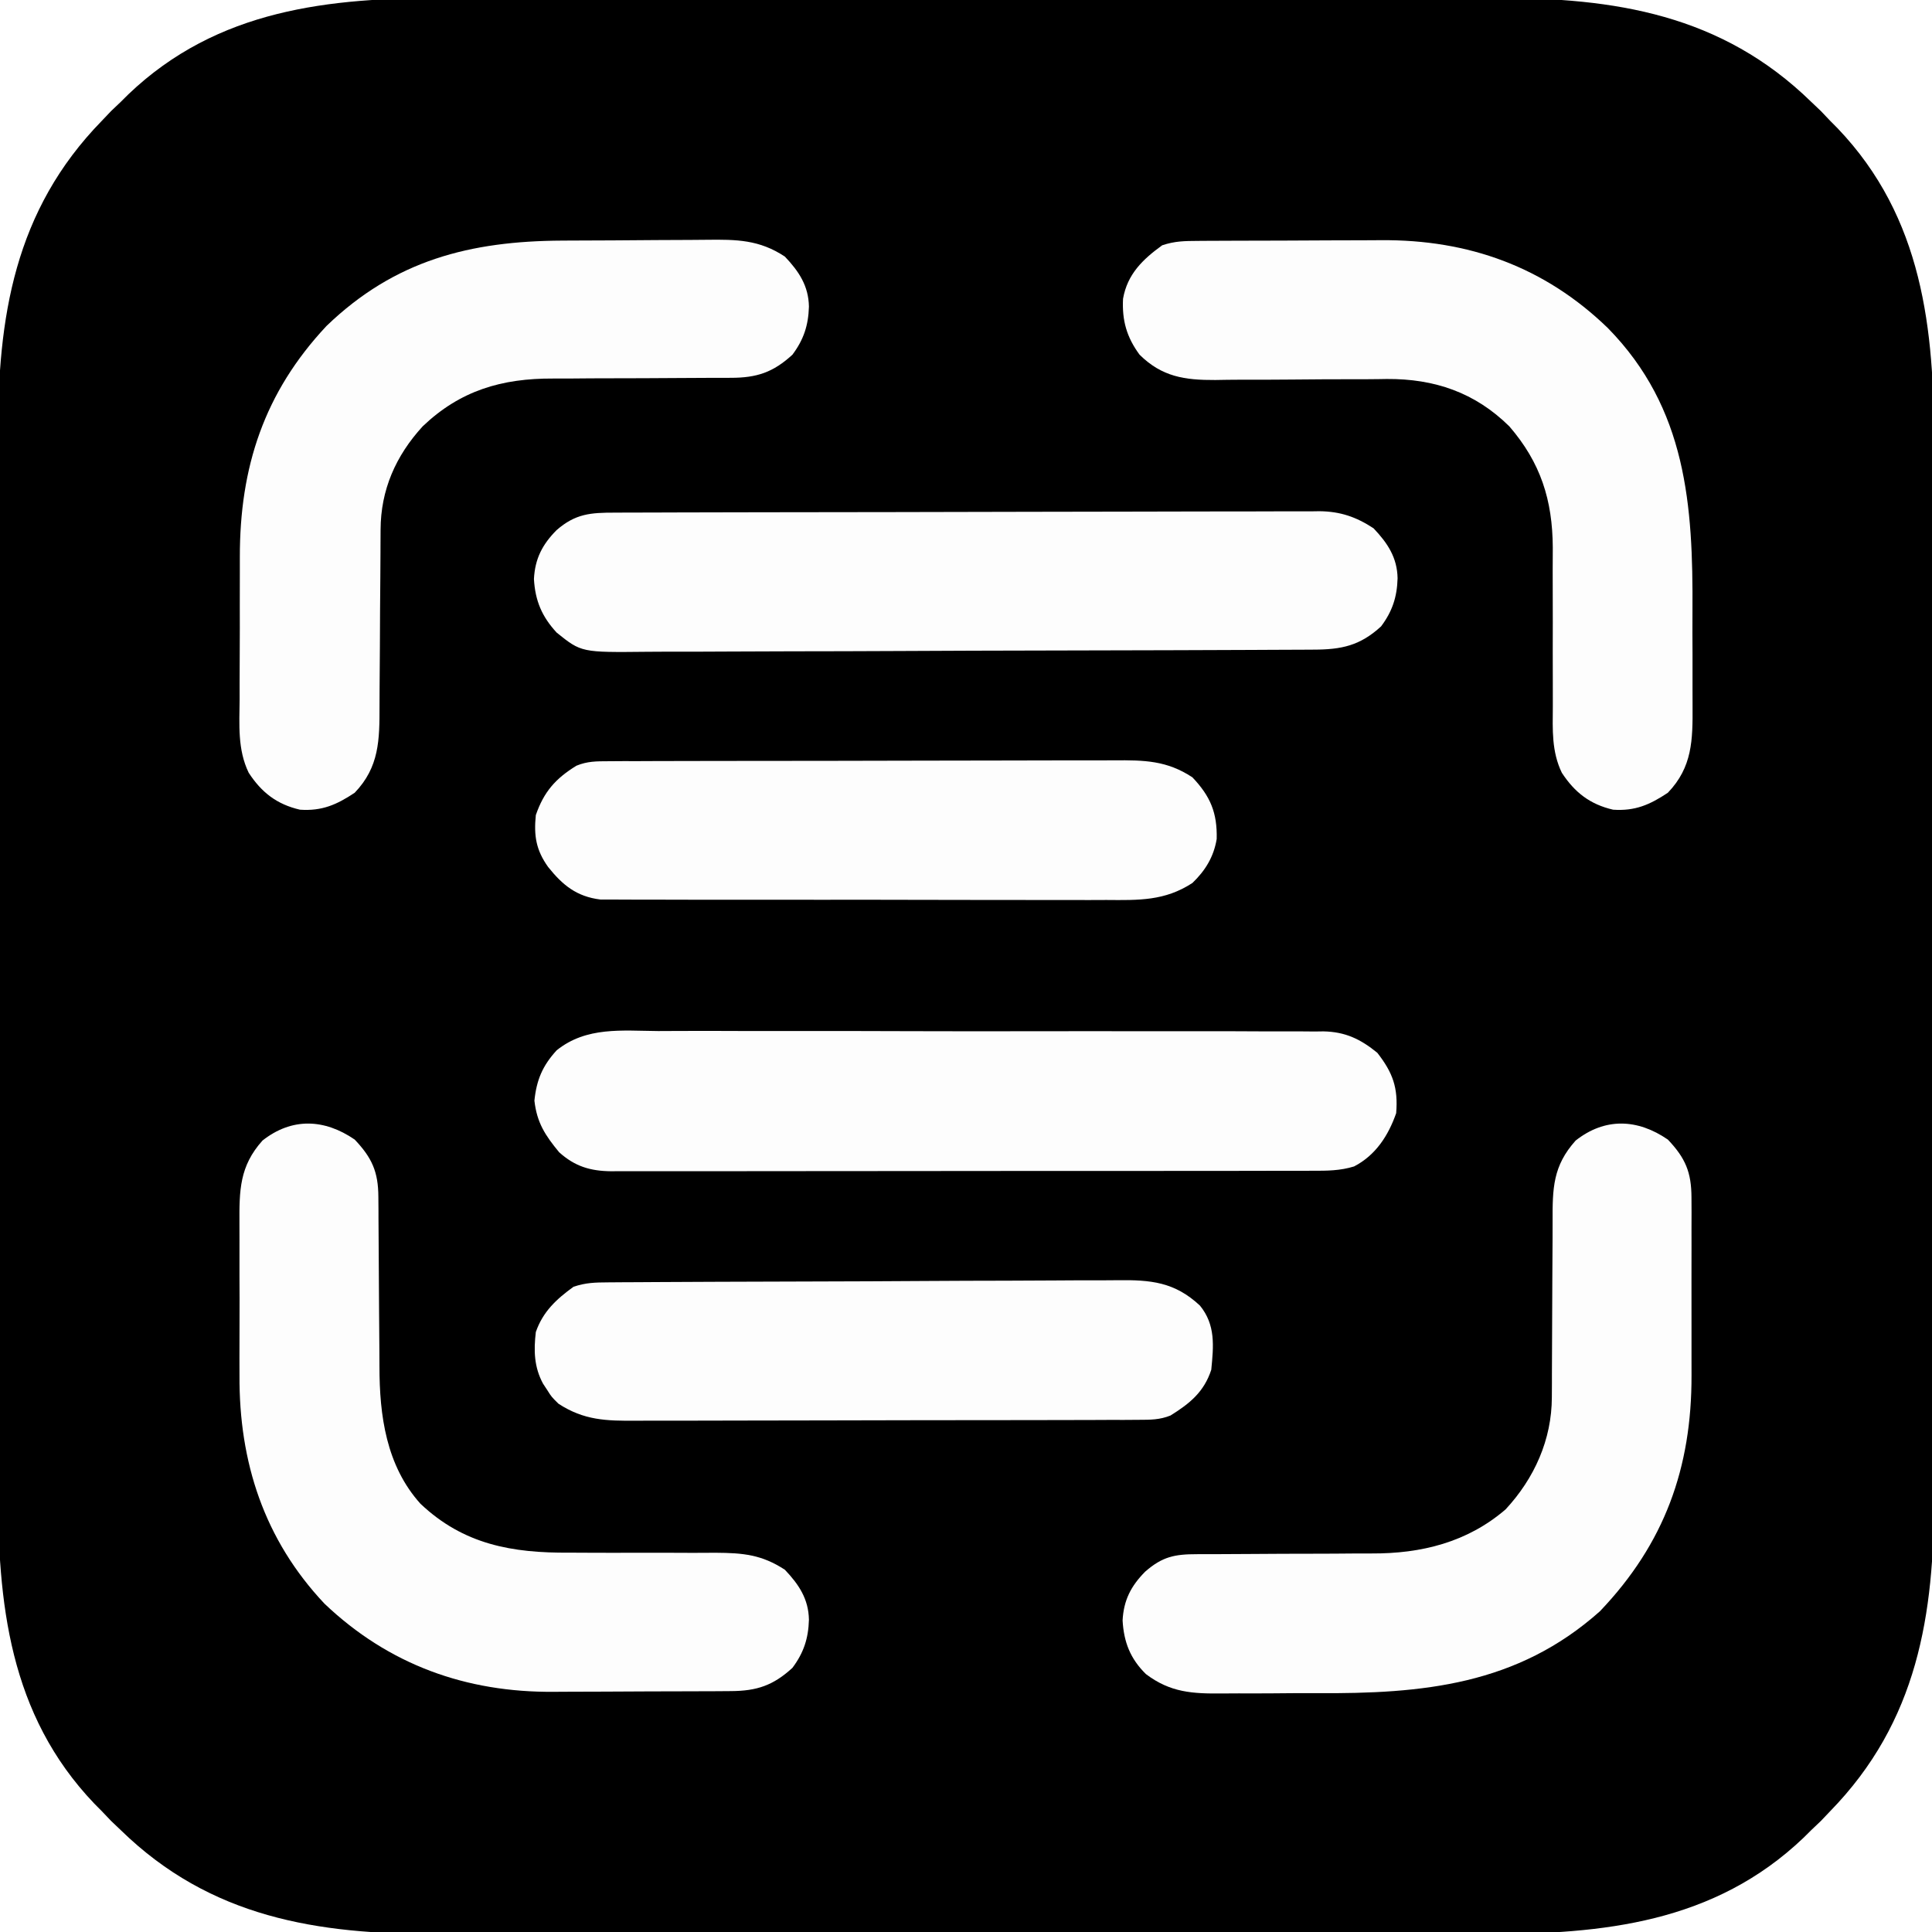
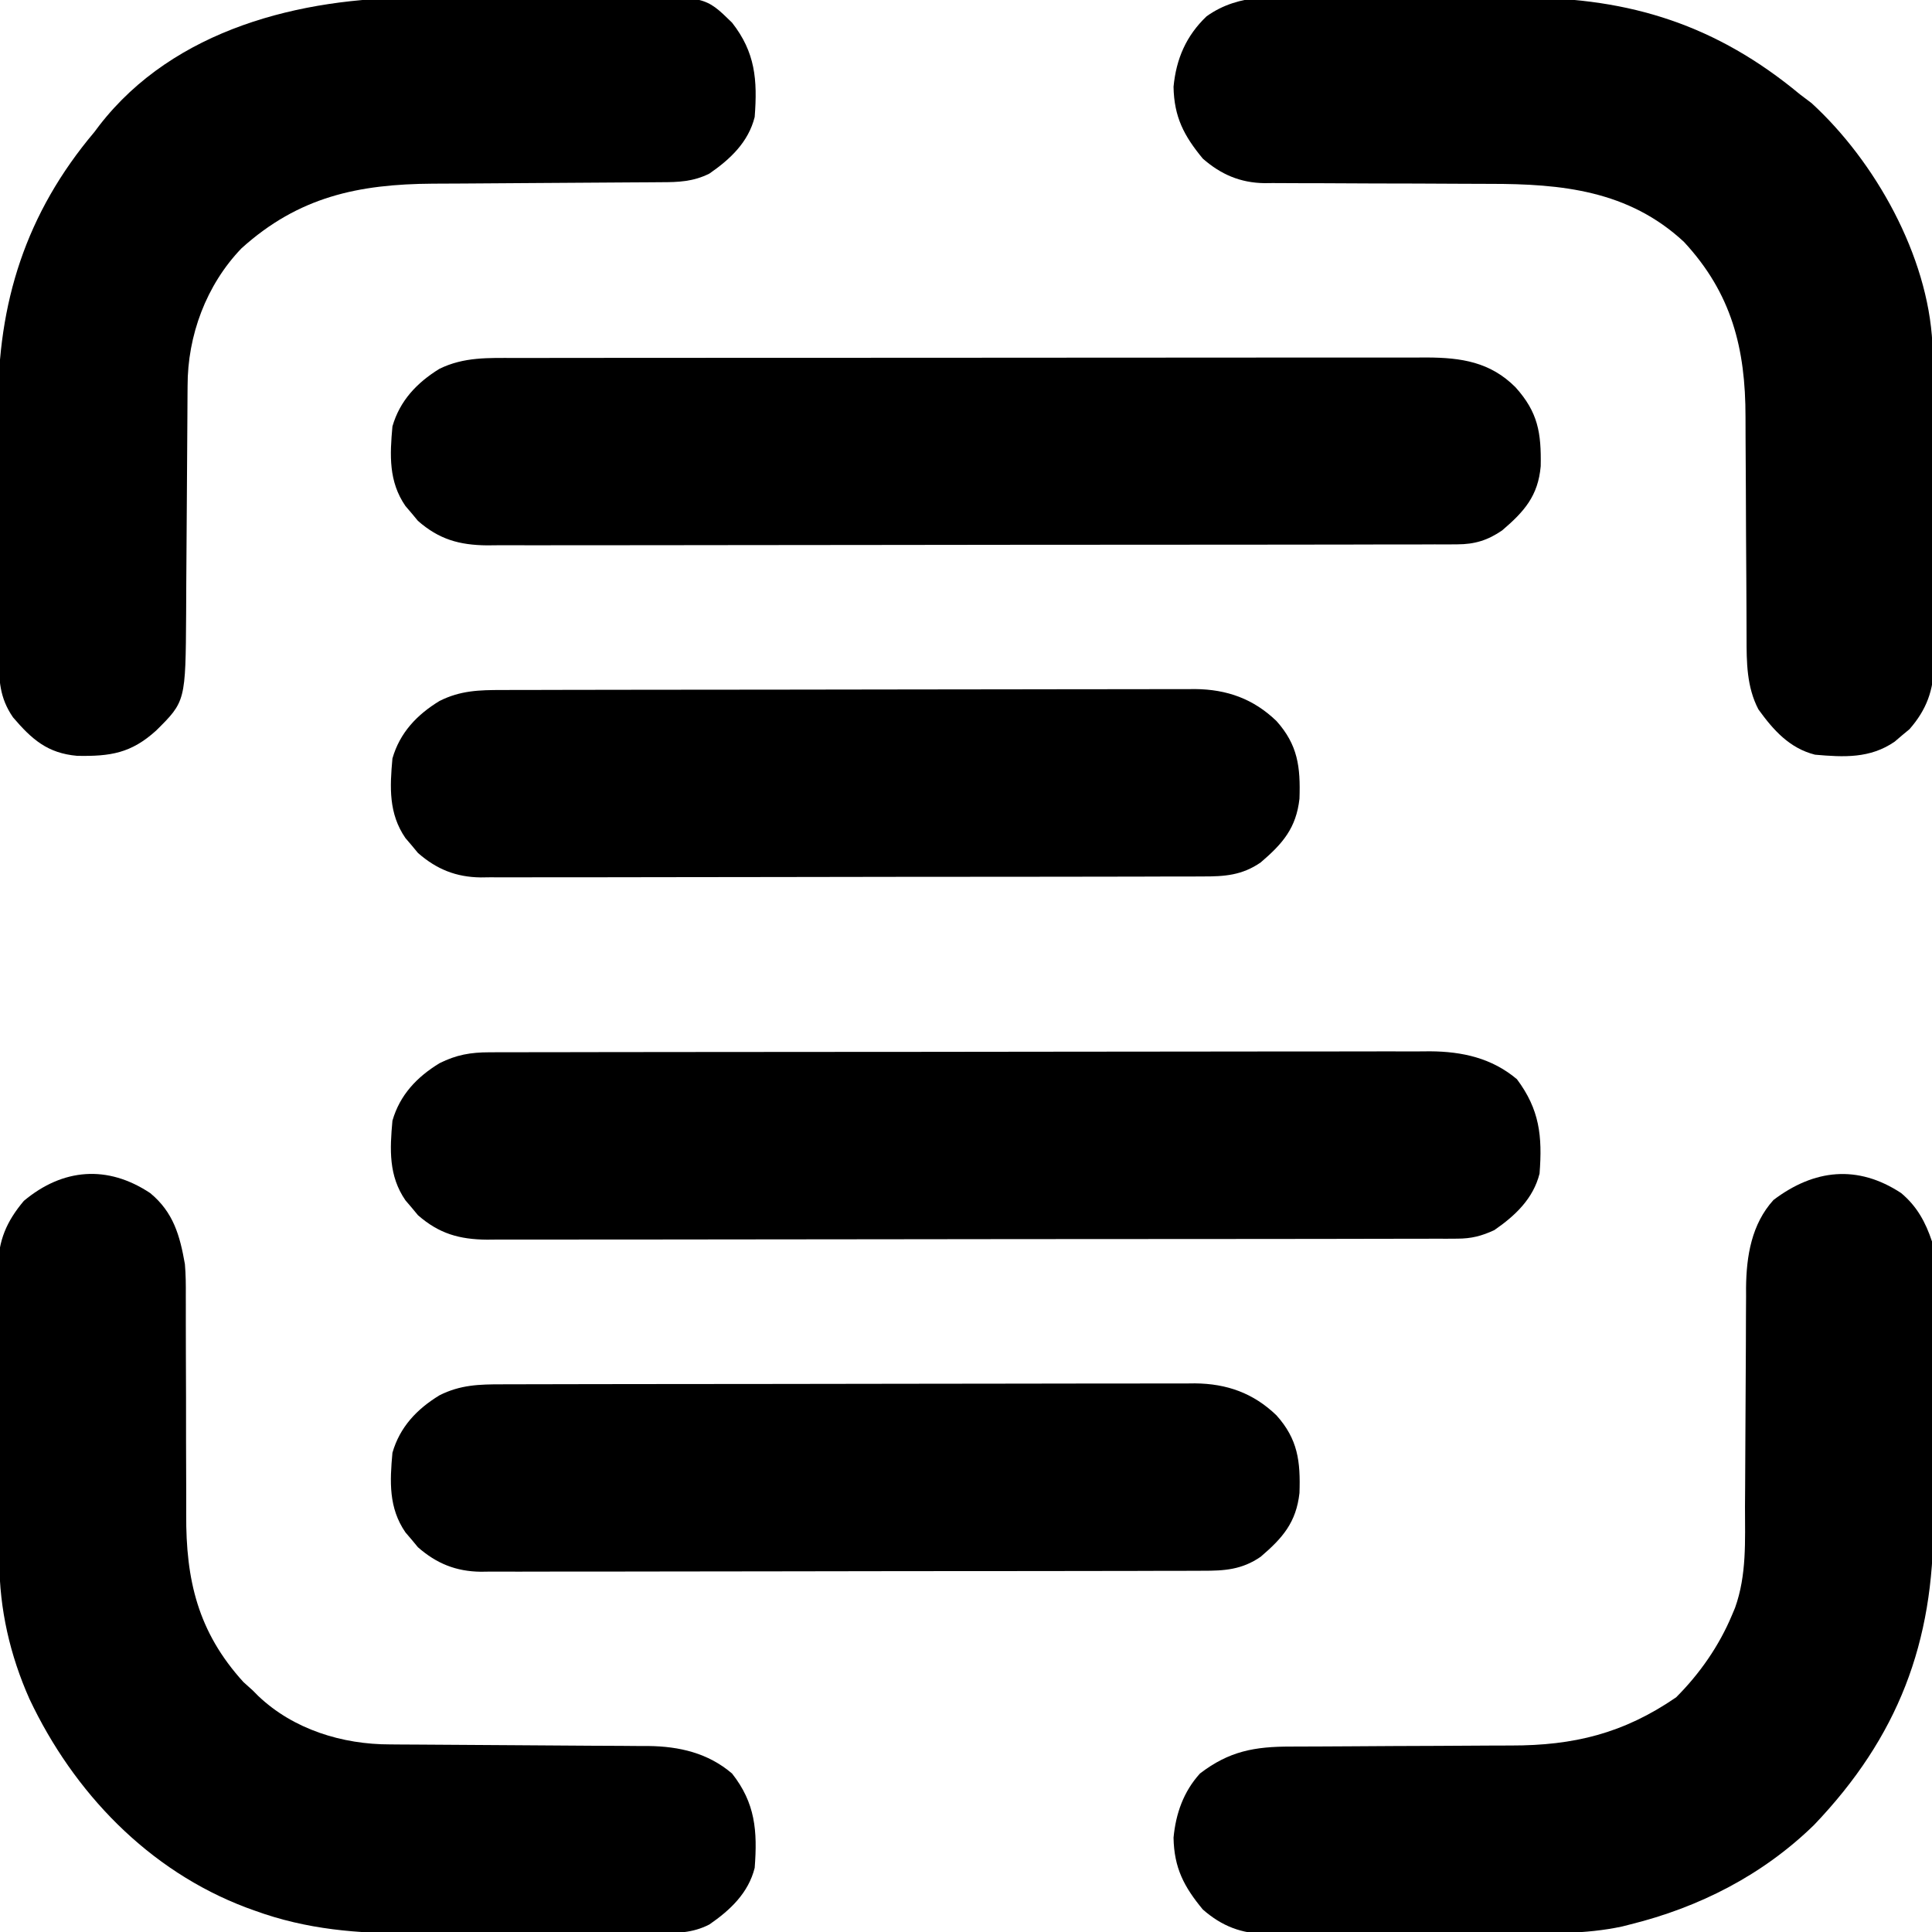
<svg xmlns="http://www.w3.org/2000/svg" version="1.1" width="512" height="512">
-   <path d="M0 0 C4.074 0.009 8.147 -0.005 12.221 -0.016 C20.178 -0.034 28.134 -0.03 36.091 -0.018 C42.563 -0.009 49.036 -0.008 55.508 -0.012 C56.896 -0.013 56.896 -0.013 58.311 -0.014 C60.19 -0.016 62.07 -0.017 63.949 -0.018 C81.53 -0.029 99.111 -0.016 116.692 0.005 C131.743 0.023 146.794 0.02 161.844 0.001 C179.367 -0.02 196.889 -0.028 214.412 -0.016 C216.284 -0.015 218.156 -0.014 220.028 -0.012 C220.949 -0.012 221.87 -0.011 222.819 -0.01 C229.276 -0.007 235.733 -0.013 242.189 -0.022 C250.07 -0.034 257.949 -0.03 265.829 -0.009 C269.842 0.001 273.854 0.006 277.867 -0.008 C309.723 -0.105 337.996 4.325 361.768 27.523 C362.614 28.327 363.459 29.132 364.331 29.96 C365.537 31.229 365.537 31.229 366.768 32.523 C367.766 33.528 367.766 33.528 368.784 34.554 C391.337 58.181 394.395 87.695 394.291 118.755 C394.282 122.828 394.296 126.902 394.307 130.976 C394.325 138.932 394.321 146.889 394.309 154.845 C394.3 161.318 394.299 167.79 394.304 174.263 C394.304 175.188 394.305 176.113 394.305 177.066 C394.307 178.945 394.308 180.825 394.309 182.704 C394.321 200.285 394.308 217.866 394.286 235.447 C394.268 250.497 394.271 265.548 394.29 280.599 C394.311 298.122 394.32 315.644 394.307 333.166 C394.306 335.038 394.305 336.911 394.304 338.783 C394.303 339.704 394.302 340.625 394.302 341.573 C394.298 348.03 394.304 354.487 394.313 360.944 C394.325 368.824 394.321 376.704 394.3 384.584 C394.29 388.597 394.286 392.609 394.299 396.621 C394.396 428.478 389.966 456.751 366.768 480.523 C365.964 481.369 365.159 482.214 364.331 483.085 C363.485 483.89 362.639 484.694 361.768 485.523 C361.098 486.188 360.428 486.853 359.737 487.539 C336.11 510.091 306.596 513.149 275.536 513.046 C271.463 513.037 267.389 513.051 263.315 513.062 C255.359 513.079 247.402 513.076 239.446 513.064 C232.973 513.055 226.501 513.054 220.028 513.058 C218.641 513.059 218.641 513.059 217.226 513.06 C215.346 513.061 213.466 513.063 211.587 513.064 C194.006 513.075 176.425 513.062 158.845 513.041 C143.794 513.023 128.743 513.026 113.692 513.044 C96.17 513.066 78.647 513.074 61.125 513.062 C59.253 513.061 57.38 513.059 55.508 513.058 C54.587 513.058 53.666 513.057 52.718 513.056 C46.261 513.053 39.804 513.059 33.347 513.068 C25.467 513.079 17.587 513.076 9.707 513.055 C5.695 513.045 1.682 513.04 -2.33 513.054 C-34.187 513.151 -62.46 508.721 -86.232 485.523 C-87.5 484.316 -87.5 484.316 -88.794 483.085 C-89.599 482.24 -90.403 481.394 -91.232 480.523 C-91.897 479.853 -92.562 479.182 -93.247 478.492 C-115.8 454.865 -118.858 425.351 -118.755 394.291 C-118.746 390.217 -118.76 386.144 -118.771 382.07 C-118.788 374.113 -118.785 366.157 -118.773 358.2 C-118.764 351.728 -118.763 345.255 -118.767 338.783 C-118.768 337.858 -118.768 336.933 -118.769 335.98 C-118.77 334.101 -118.771 332.221 -118.773 330.342 C-118.784 312.761 -118.771 295.18 -118.75 277.599 C-118.732 262.548 -118.735 247.498 -118.753 232.447 C-118.775 214.924 -118.783 197.402 -118.771 179.879 C-118.77 178.007 -118.768 176.135 -118.767 174.263 C-118.766 173.342 -118.766 172.421 -118.765 171.472 C-118.762 165.015 -118.767 158.559 -118.777 152.102 C-118.788 144.222 -118.785 136.342 -118.764 128.462 C-118.753 124.449 -118.749 120.437 -118.762 116.424 C-118.859 84.568 -114.43 56.295 -91.232 32.523 C-90.427 31.677 -89.623 30.832 -88.794 29.96 C-87.949 29.156 -87.103 28.352 -86.232 27.523 C-85.561 26.858 -84.891 26.193 -84.201 25.507 C-60.574 2.955 -31.06 -0.103 0 0 Z " fill="#000000" transform="translate(118.2318,-0.5228987)" />
-   <path d="M0 0 C0.653 -0.005 1.305 -0.01 1.977 -0.015 C4.139 -0.03 6.3 -0.036 8.461 -0.042 C9.575 -0.046 9.575 -0.046 10.711 -0.051 C14.648 -0.066 18.586 -0.075 22.524 -0.079 C26.559 -0.085 30.595 -0.108 34.63 -0.137 C37.758 -0.156 40.886 -0.161 44.015 -0.162 C45.5 -0.165 46.985 -0.173 48.47 -0.187 C71.684 -0.379 91.902 6.875 108.672 23.142 C129.495 44.403 131.22 70.045 131.053 98.057 C131.03 101.967 131.044 105.876 131.068 109.787 C131.082 112.83 131.077 115.873 131.067 118.916 C131.064 120.358 131.068 121.8 131.077 123.242 C131.123 132.27 131.064 139.435 124.524 146.255 C119.738 149.434 115.842 151.138 110.024 150.739 C103.886 149.315 99.847 146.171 96.436 140.957 C93.713 135.335 93.994 129.566 94.046 123.429 C94.063 121.286 94.056 119.145 94.042 117.003 C94.012 111.684 94.025 106.365 94.037 101.045 C94.045 96.542 94.037 92.04 94.008 87.537 C94.001 85.446 94.017 83.356 94.035 81.265 C93.969 68.659 90.817 58.778 82.532 49.161 C73.407 40.16 62.694 36.521 50.035 36.596 C49.001 36.613 49.001 36.613 47.945 36.631 C45.744 36.666 43.545 36.668 41.344 36.662 C35.886 36.654 30.43 36.696 24.972 36.745 C20.337 36.787 15.702 36.804 11.067 36.788 C8.914 36.79 6.764 36.827 4.611 36.865 C-3.482 36.905 -9.525 36.043 -15.468 30.161 C-18.881 25.536 -20.148 21.078 -19.851 15.329 C-18.701 8.814 -14.65 4.909 -9.468 1.161 C-6.106 0.041 -3.544 0.021 0 0 Z " fill="#FDFDFD" transform="translate(317.4683,63.83887)" />
-   <path d="M0 0 C4.566 4.806 6.245 8.551 6.271 15.155 C6.281 16.4 6.292 17.646 6.302 18.929 C6.303 19.592 6.304 20.256 6.305 20.939 C6.309 23.03 6.325 25.121 6.346 27.212 C6.401 33.157 6.432 39.101 6.456 45.046 C6.472 48.688 6.503 52.33 6.541 55.972 C6.553 57.35 6.559 58.729 6.559 60.107 C6.56 73.135 8.347 86.412 17.414 96.496 C28.821 107.313 41.717 109.601 56.988 109.469 C58.385 109.474 59.783 109.481 61.18 109.49 C65.557 109.515 69.935 109.51 74.312 109.5 C79.411 109.488 84.509 109.49 89.608 109.524 C91.628 109.531 93.649 109.514 95.669 109.497 C102.925 109.537 107.872 109.993 114 114 C117.726 117.922 120.276 121.757 120.375 127.25 C120.236 132.206 118.981 136.022 116 140 C110.926 144.647 106.613 146.12 99.731 146.161 C98.435 146.171 97.139 146.18 95.804 146.19 C94.384 146.195 92.963 146.199 91.543 146.203 C90.824 146.206 90.105 146.209 89.364 146.212 C85.549 146.227 81.733 146.236 77.917 146.24 C74.012 146.246 70.107 146.27 66.202 146.298 C63.17 146.317 60.139 146.322 57.108 146.324 C55.671 146.327 54.234 146.334 52.797 146.348 C29.5 146.548 8.992 139.163 -8 123 C-23.997 106.023 -30.677 85.482 -30.531 62.469 C-30.534 60.938 -30.538 59.406 -30.543 57.875 C-30.549 54.698 -30.54 51.522 -30.521 48.346 C-30.499 44.29 -30.512 40.234 -30.536 36.178 C-30.55 33.03 -30.546 29.881 -30.535 26.733 C-30.533 25.237 -30.536 23.741 -30.545 22.245 C-30.588 13.452 -30.541 7.063 -24.438 0.258 C-16.67 -5.863 -8.055 -5.531 0 0 Z " fill="#FDFDFD" transform="translate(94,302)" />
-   <path d="M0 0 C1.065 -0.006 1.065 -0.006 2.151 -0.012 C5.902 -0.033 9.652 -0.047 13.403 -0.057 C17.255 -0.068 21.106 -0.102 24.958 -0.142 C27.943 -0.168 30.927 -0.177 33.912 -0.18 C35.332 -0.185 36.752 -0.197 38.171 -0.215 C46.174 -0.314 52.187 -0.249 58.965 4.238 C62.691 8.161 65.241 11.995 65.34 17.488 C65.201 22.445 63.946 26.26 60.965 30.238 C55.874 34.901 51.571 36.361 44.664 36.364 C42.711 36.37 42.711 36.37 40.718 36.376 C40.021 36.376 39.324 36.376 38.606 36.376 C35.66 36.38 32.715 36.401 29.769 36.422 C24.289 36.459 18.81 36.491 13.331 36.489 C9.514 36.488 5.699 36.512 1.883 36.551 C0.439 36.561 -1.006 36.563 -2.45 36.555 C-16.004 36.49 -27.063 39.703 -37.035 49.238 C-44.17 57.044 -48.145 66.069 -48.177 76.624 C-48.184 77.919 -48.191 79.215 -48.198 80.549 C-48.201 81.584 -48.201 81.584 -48.204 82.64 C-48.211 84.81 -48.227 86.98 -48.245 89.15 C-48.297 95.319 -48.346 101.487 -48.361 107.656 C-48.371 111.435 -48.401 115.213 -48.442 118.991 C-48.455 120.425 -48.46 121.858 -48.458 123.292 C-48.447 132.322 -48.5 139.509 -55.043 146.332 C-59.829 149.511 -63.725 151.215 -69.543 150.816 C-75.685 149.392 -79.726 146.248 -83.13 141.023 C-86.109 134.868 -85.591 128.272 -85.531 121.582 C-85.531 120.152 -85.533 118.722 -85.536 117.292 C-85.537 114.3 -85.525 111.308 -85.502 108.315 C-85.474 104.528 -85.476 100.741 -85.489 96.954 C-85.496 93.999 -85.488 91.044 -85.476 88.089 C-85.471 86.695 -85.471 85.302 -85.475 83.908 C-85.511 60.052 -79.045 40.261 -62.5 22.613 C-44.416 5.189 -24.437 0.119 0 0 Z " fill="#FDFDFD" transform="translate(149.0352,63.76172)" />
-   <path d="M0 0 C4.666 4.912 6.249 8.669 6.259 15.414 C6.265 16.716 6.271 18.019 6.278 19.361 C6.274 20.782 6.27 22.204 6.266 23.625 C6.267 25.093 6.269 26.56 6.271 28.028 C6.274 31.108 6.27 34.188 6.261 37.268 C6.249 41.184 6.256 45.099 6.268 49.015 C6.275 52.05 6.273 55.086 6.268 58.121 C6.266 59.562 6.268 61.004 6.273 62.445 C6.335 86.998 -0.88 107.056 -18 125 C-39.965 144.592 -65.014 146.878 -92.992 146.707 C-96.878 146.684 -100.761 146.711 -104.647 146.752 C-107.677 146.778 -110.707 146.775 -113.738 146.764 C-115.17 146.762 -116.603 146.77 -118.036 146.787 C-125.983 146.867 -131.846 146.542 -138.311 141.658 C-142.452 137.592 -144.177 133.187 -144.5 127.438 C-144.222 122.061 -142.269 118.287 -138.504 114.492 C-133.948 110.516 -130.701 109.876 -124.807 109.874 C-122.888 109.868 -122.888 109.868 -120.931 109.862 C-120.247 109.862 -119.562 109.862 -118.857 109.862 C-115.961 109.858 -113.066 109.837 -110.17 109.817 C-104.785 109.779 -99.4 109.747 -94.014 109.75 C-90.263 109.75 -86.512 109.727 -82.761 109.688 C-81.342 109.677 -79.924 109.676 -78.506 109.683 C-65.381 109.748 -53.157 106.738 -43 98 C-35.375 89.777 -30.757 79.522 -30.745 68.258 C-30.738 66.96 -30.731 65.661 -30.724 64.324 C-30.724 63.64 -30.725 62.956 -30.726 62.251 C-30.727 60.089 -30.714 57.928 -30.697 55.766 C-30.651 49.625 -30.626 43.483 -30.619 37.342 C-30.614 33.573 -30.59 29.804 -30.554 26.036 C-30.544 24.607 -30.542 23.178 -30.547 21.749 C-30.578 12.915 -30.483 6.999 -24.438 0.258 C-16.67 -5.863 -8.055 -5.531 0 0 Z " fill="#FDFDFD" transform="translate(442,302)" />
-   <path d="M0 0 C0.818 -0.004 1.635 -0.007 2.478 -0.011 C5.228 -0.022 7.977 -0.026 10.727 -0.03 C12.695 -0.036 14.663 -0.043 16.63 -0.05 C21.984 -0.067 27.337 -0.078 32.691 -0.086 C36.035 -0.091 39.38 -0.097 42.724 -0.103 C53.187 -0.123 63.65 -0.137 74.113 -0.145 C86.192 -0.155 98.271 -0.181 110.351 -0.222 C119.686 -0.252 129.021 -0.267 138.356 -0.27 C143.932 -0.272 149.508 -0.281 155.084 -0.306 C160.331 -0.33 165.578 -0.334 170.826 -0.324 C172.749 -0.323 174.673 -0.329 176.597 -0.343 C179.228 -0.361 181.858 -0.354 184.49 -0.341 C185.246 -0.352 186.003 -0.363 186.783 -0.374 C192.269 -0.308 196.462 1.131 201.062 4.147 C204.789 8.07 207.339 11.904 207.437 17.397 C207.299 22.354 206.044 26.169 203.062 30.147 C197.475 35.264 192.602 36.296 185.131 36.308 C184.314 36.313 183.497 36.318 182.656 36.323 C179.908 36.339 177.161 36.347 174.413 36.356 C172.447 36.365 170.481 36.375 168.515 36.386 C162.049 36.417 155.583 36.437 149.117 36.456 C148.017 36.459 146.917 36.462 145.784 36.466 C135.409 36.497 125.035 36.523 114.661 36.54 C101.391 36.562 88.122 36.604 74.853 36.674 C65.523 36.721 56.193 36.745 46.863 36.752 C41.29 36.757 35.719 36.772 30.147 36.812 C24.902 36.849 19.657 36.857 14.412 36.844 C12.49 36.844 10.569 36.854 8.647 36.876 C-8.863 37.061 -8.863 37.061 -15.402 31.807 C-19.323 27.569 -21.114 23.345 -21.438 17.585 C-21.16 12.208 -19.207 8.434 -15.442 4.639 C-10.422 0.258 -6.389 -0.002 0 0 Z " fill="#FDFDFD" transform="translate(162.9377,135.8528)" />
-   <path d="M0 0 C1.978 -0.006 3.957 -0.016 5.935 -0.027 C11.291 -0.05 16.646 -0.035 22.001 -0.013 C27.613 0.006 33.226 -0.005 38.838 -0.011 C48.261 -0.018 57.683 0 67.105 0.033 C77.991 0.071 88.876 0.069 99.761 0.046 C110.245 0.025 120.729 0.032 131.213 0.052 C135.669 0.06 140.126 0.058 144.582 0.048 C149.831 0.038 155.08 0.052 160.329 0.085 C162.253 0.093 164.176 0.093 166.1 0.084 C168.731 0.072 171.361 0.092 173.992 0.119 C174.749 0.108 175.505 0.098 176.285 0.087 C182.066 0.198 186.089 2.11 190.562 5.76 C194.69 11.053 196.112 15.049 195.562 21.76 C193.486 27.706 190.132 32.907 184.412 35.877 C180.724 37.02 177.23 37.04 173.409 37.021 C172.183 37.027 172.183 37.027 170.934 37.033 C168.199 37.043 165.465 37.039 162.73 37.035 C160.769 37.04 158.808 37.045 156.846 37.051 C151.52 37.064 146.193 37.065 140.867 37.062 C136.421 37.061 131.975 37.066 127.529 37.071 C117.041 37.082 106.553 37.082 96.065 37.076 C85.244 37.07 74.422 37.082 63.6 37.104 C54.31 37.121 45.02 37.127 35.73 37.124 C30.181 37.122 24.632 37.125 19.083 37.139 C13.865 37.151 8.648 37.149 3.43 37.136 C1.515 37.134 -0.4 37.137 -2.315 37.145 C-4.929 37.155 -7.543 37.147 -10.157 37.135 C-10.914 37.142 -11.672 37.149 -12.452 37.157 C-18.016 37.1 -22.104 35.865 -26.266 32.112 C-29.94 27.65 -32.148 24.316 -32.813 18.448 C-32.256 12.969 -30.649 9.166 -26.902 5.09 C-19 -1.234 -9.592 -0.074 0 0 Z " fill="#FDFDFD" transform="translate(174.4377,273.2395)" />
-   <path d="M0 0 C1.281 -0.009 2.563 -0.017 3.883 -0.026 C5.301 -0.025 6.719 -0.024 8.136 -0.023 C9.631 -0.029 11.126 -0.036 12.621 -0.043 C16.681 -0.061 20.741 -0.066 24.802 -0.067 C27.34 -0.069 29.878 -0.073 32.416 -0.078 C41.276 -0.097 50.136 -0.105 58.995 -0.103 C67.246 -0.102 75.495 -0.123 83.746 -0.155 C90.834 -0.181 97.923 -0.192 105.012 -0.19 C109.244 -0.19 113.475 -0.195 117.706 -0.217 C121.688 -0.236 125.671 -0.236 129.653 -0.222 C131.111 -0.22 132.569 -0.224 134.026 -0.236 C142.007 -0.298 148.003 -0.199 154.764 4.267 C159.562 9.318 161.365 13.693 161.202 20.599 C160.429 25.315 158.191 28.981 154.764 32.267 C147.431 37.054 140.543 36.831 131.998 36.769 C130.509 36.773 129.02 36.778 127.531 36.786 C123.507 36.799 119.482 36.788 115.458 36.772 C111.238 36.758 107.018 36.764 102.798 36.768 C95.715 36.771 88.632 36.757 81.549 36.734 C73.367 36.707 65.185 36.706 57.003 36.717 C49.12 36.728 41.237 36.722 33.354 36.708 C30.004 36.702 26.654 36.702 23.304 36.707 C19.359 36.712 15.414 36.702 11.47 36.68 C10.024 36.674 8.579 36.674 7.133 36.679 C5.156 36.685 3.179 36.67 1.203 36.655 C-0.455 36.651 -0.455 36.651 -2.146 36.648 C-8.453 35.871 -12.163 32.799 -15.978 28.025 C-19.182 23.548 -19.791 19.73 -19.236 14.267 C-17.103 8.111 -14.027 4.596 -8.469 1.183 C-5.546 -0.015 -3.158 0.01 0 0 Z " fill="#FDFDFD" transform="translate(161.2357,201.7326)" />
-   <path d="M0 0 C1.287 -0.01 2.574 -0.02 3.9 -0.03 C5.329 -0.036 6.758 -0.042 8.188 -0.048 C9.691 -0.058 11.194 -0.068 12.697 -0.078 C17.637 -0.109 22.577 -0.129 27.517 -0.148 C28.779 -0.153 28.779 -0.153 30.066 -0.158 C38.001 -0.189 45.936 -0.215 53.871 -0.232 C64.012 -0.254 74.152 -0.296 84.293 -0.366 C91.428 -0.413 98.563 -0.437 105.698 -0.445 C109.956 -0.45 114.215 -0.465 118.473 -0.504 C122.484 -0.541 126.494 -0.55 130.504 -0.536 C131.971 -0.536 133.438 -0.547 134.905 -0.568 C143.817 -0.692 150.166 -0.101 156.853 6.161 C161.029 11.288 160.471 16.844 159.853 23.161 C157.934 29.027 154.199 32.076 149.049 35.285 C146.159 36.438 143.767 36.419 140.656 36.428 C139.383 36.437 138.11 36.445 136.798 36.454 C135.39 36.453 133.982 36.452 132.573 36.451 C131.088 36.457 129.603 36.464 128.118 36.472 C124.084 36.489 120.051 36.494 116.018 36.495 C113.497 36.497 110.975 36.501 108.454 36.506 C99.652 36.525 90.851 36.533 82.05 36.531 C73.854 36.53 65.659 36.551 57.463 36.583 C50.421 36.609 43.379 36.62 36.336 36.618 C32.133 36.618 27.93 36.623 23.727 36.645 C19.77 36.664 15.814 36.664 11.858 36.65 C10.41 36.648 8.962 36.652 7.514 36.664 C-0.454 36.727 -6.379 36.58 -13.147 32.161 C-14.986 30.344 -14.986 30.344 -16.084 28.598 C-16.464 28.019 -16.845 27.441 -17.236 26.844 C-19.622 22.432 -19.725 18.044 -19.147 13.161 C-17.269 7.753 -13.695 4.451 -9.147 1.161 C-5.872 0.069 -3.448 0.021 0 0 Z " fill="#FDFDFD" transform="translate(161.1466,339.8394)" />
+   <path d="M0 0 C6.126 5.087 7.831 11.207 9.164 18.797 C9.408 21.604 9.426 24.384 9.404 27.2 C9.406 27.986 9.408 28.773 9.41 29.584 C9.413 31.276 9.412 32.969 9.408 34.661 C9.402 37.355 9.412 40.048 9.425 42.741 C9.462 50.393 9.481 58.046 9.469 65.698 C9.464 70.397 9.482 75.095 9.515 79.793 C9.523 81.567 9.522 83.341 9.511 85.115 C9.41 102.512 12.603 116.279 24.664 129.547 C25.902 130.661 25.902 130.661 27.164 131.797 C27.86 132.499 27.86 132.499 28.57 133.215 C37.908 142.118 50.891 146.101 63.564 146.084 C64.362 146.091 65.16 146.098 65.982 146.105 C67.7 146.118 69.418 146.127 71.137 146.132 C73.862 146.141 76.586 146.161 79.311 146.185 C85.095 146.233 90.88 146.266 96.664 146.297 C103.371 146.333 110.078 146.375 116.785 146.433 C119.46 146.453 122.134 146.461 124.808 146.469 C126.46 146.482 128.112 146.496 129.764 146.51 C130.498 146.509 131.233 146.508 131.99 146.507 C140.196 146.604 147.805 148.362 154.164 153.797 C160.34 161.624 160.915 169.002 160.164 178.797 C158.5 185.454 153.692 189.988 148.164 193.797 C143.588 196.155 139.414 196.087 134.389 196.072 C133.515 196.077 132.641 196.082 131.741 196.087 C128.853 196.101 125.966 196.1 123.078 196.098 C121.059 196.102 119.039 196.106 117.019 196.111 C112.781 196.118 108.543 196.118 104.304 196.113 C98.91 196.107 93.517 196.124 88.123 196.147 C83.946 196.162 79.77 196.162 75.593 196.159 C73.607 196.16 71.621 196.165 69.635 196.175 C55.019 196.241 41.463 195.173 27.602 190.109 C26.548 189.728 26.548 189.728 25.472 189.339 C-0.475 179.557 -20.346 158.802 -32.043 134.008 C-37.194 122.416 -39.973 110.274 -40.013 97.614 C-40.023 96.256 -40.023 96.256 -40.033 94.872 C-40.052 91.891 -40.064 88.91 -40.074 85.93 C-40.078 84.908 -40.082 83.887 -40.087 82.834 C-40.107 77.43 -40.122 72.026 -40.131 66.623 C-40.142 61.052 -40.177 55.482 -40.216 49.911 C-40.242 45.617 -40.251 41.322 -40.254 37.027 C-40.259 34.974 -40.271 32.921 -40.289 30.868 C-40.314 27.991 -40.313 25.115 -40.306 22.239 C-40.319 21.398 -40.332 20.557 -40.345 19.691 C-40.282 12.554 -38.103 7.493 -33.523 2.047 C-23.207 -6.59 -11.341 -7.561 0 0 Z " fill="#000000" transform="translate(39.83594,316.2031)" />
+   <path d="M0 0 C4.183 3.512 6.461 7.699 8.168 12.82 C8.275 15.708 8.325 18.572 8.329 21.46 C8.334 22.343 8.339 23.227 8.344 24.137 C8.359 27.068 8.366 29.999 8.371 32.93 C8.377 34.975 8.383 37.019 8.388 39.064 C8.399 43.362 8.405 47.659 8.408 51.957 C8.414 57.427 8.438 62.897 8.466 68.367 C8.485 72.598 8.49 76.83 8.492 81.061 C8.495 83.075 8.502 85.089 8.516 87.103 C8.711 119.099 -0.858 144.189 -23.082 167.445 C-36.664 180.706 -53.497 189.291 -71.832 193.82 C-72.856 194.081 -72.856 194.081 -73.902 194.348 C-83.74 196.485 -93.735 196.149 -103.75 196.156 C-105.778 196.163 -107.806 196.169 -109.833 196.176 C-114.065 196.188 -118.297 196.192 -122.529 196.191 C-127.939 196.191 -133.349 196.218 -138.759 196.252 C-142.94 196.275 -147.12 196.279 -151.301 196.278 C-153.295 196.28 -155.29 196.289 -157.284 196.304 C-160.074 196.324 -162.863 196.318 -165.653 196.306 C-166.467 196.317 -167.282 196.329 -168.12 196.34 C-174.827 196.267 -180.009 194.294 -185.074 189.855 C-190.056 183.837 -192.688 178.84 -192.832 170.82 C-192.228 164.417 -190.184 158.626 -185.832 153.82 C-178.094 147.878 -171.353 146.672 -161.738 146.678 C-160.948 146.675 -160.159 146.672 -159.345 146.668 C-157.638 146.661 -155.931 146.655 -154.224 146.652 C-151.51 146.644 -148.797 146.629 -146.083 146.61 C-138.37 146.558 -130.658 146.51 -122.945 146.494 C-118.217 146.484 -113.49 146.455 -108.763 146.413 C-106.973 146.401 -105.184 146.396 -103.394 146.398 C-86.746 146.414 -73.589 143.203 -59.645 133.633 C-53.391 127.379 -48.244 119.988 -44.832 111.82 C-44.566 111.19 -44.3 110.559 -44.027 109.91 C-40.9 101.167 -41.391 92.161 -41.391 83.004 C-41.379 81.179 -41.365 79.354 -41.351 77.529 C-41.315 72.747 -41.294 67.965 -41.279 63.183 C-41.254 55.527 -41.214 47.871 -41.157 40.216 C-41.141 37.557 -41.137 34.897 -41.134 32.238 C-41.124 30.593 -41.114 28.948 -41.103 27.302 C-41.106 26.574 -41.108 25.846 -41.111 25.096 C-41.028 16.674 -39.648 8.229 -33.832 1.82 C-23.06 -6.329 -11.549 -7.601 0 0 Z " fill="#000000" transform="translate(503.832,316.1797)" />
+   <path d="M0 0 C2.073 0.001 4.145 -0 6.218 -0.003 C10.555 -0.003 14.892 0.018 19.229 0.054 C24.738 0.099 30.246 0.101 35.755 0.087 C40.037 0.08 44.318 0.094 48.599 0.113 C50.627 0.121 52.656 0.123 54.684 0.12 C82.989 0.113 105.899 7.471 127.875 25.727 C128.886 26.49 129.896 27.253 130.938 28.039 C147.83 43.494 161.809 68.514 162.977 91.751 C163.026 94.137 163.044 96.523 163.052 98.91 C163.059 99.815 163.065 100.719 163.072 101.652 C163.092 104.632 163.103 107.613 163.113 110.594 C163.117 111.615 163.121 112.637 163.126 113.689 C163.146 119.093 163.161 124.497 163.17 129.901 C163.181 135.471 163.216 141.042 163.255 146.612 C163.282 150.907 163.29 155.201 163.293 159.496 C163.298 161.549 163.31 163.603 163.328 165.656 C163.353 168.532 163.352 171.408 163.345 174.285 C163.364 175.546 163.364 175.546 163.384 176.832 C163.324 183.632 161.414 188.829 156.91 193.969 C156.259 194.508 155.608 195.046 154.938 195.602 C154.289 196.156 153.641 196.71 152.973 197.281 C146.471 201.761 139.504 201.401 131.875 200.727 C125.127 199.023 120.843 194.227 116.875 188.727 C113.758 182.776 113.728 176.225 113.733 169.633 C113.73 168.843 113.726 168.053 113.723 167.24 C113.715 165.533 113.71 163.826 113.706 162.118 C113.699 159.405 113.683 156.691 113.665 153.978 C113.613 146.265 113.565 138.552 113.549 130.839 C113.539 126.112 113.509 121.385 113.468 116.657 C113.456 114.868 113.45 113.078 113.453 111.289 C113.47 93.133 109.808 78.489 97.137 64.828 C82.461 51.191 64.728 49.437 45.665 49.452 C42.99 49.453 40.315 49.44 37.64 49.423 C30.045 49.377 22.449 49.352 14.854 49.346 C10.184 49.341 5.515 49.316 0.846 49.28 C-0.923 49.271 -2.691 49.268 -4.46 49.274 C-6.934 49.281 -9.406 49.263 -11.88 49.241 C-12.959 49.253 -12.959 49.253 -14.059 49.265 C-20.439 49.163 -25.568 46.967 -30.367 42.762 C-35.349 36.743 -37.981 31.746 -38.125 23.727 C-37.427 16.335 -34.779 10.216 -29.387 5.067 C-20.578 -1.277 -10.365 -0.103 0 0 Z " fill="#000000" transform="translate(349.125,-0.7265625)" />
+   <path d="M0 0 C2.104 -0.008 4.208 -0.016 6.312 -0.026 C10.688 -0.041 15.064 -0.04 19.44 -0.03 C25.027 -0.018 30.613 -0.052 36.2 -0.098 C40.532 -0.128 44.863 -0.13 49.195 -0.123 C51.255 -0.124 53.315 -0.135 55.375 -0.155 C76.592 -0.338 76.592 -0.338 83.691 6.602 C89.858 14.46 90.446 21.754 89.691 31.602 C88.027 38.259 83.219 42.793 77.691 46.602 C73.424 48.743 69.469 48.895 64.787 48.889 C64.006 48.896 63.224 48.902 62.419 48.909 C60.727 48.923 59.035 48.932 57.343 48.937 C54.655 48.945 51.968 48.966 49.28 48.99 C43.563 49.038 37.846 49.071 32.129 49.102 C25.524 49.137 18.919 49.18 12.314 49.238 C9.684 49.257 7.055 49.266 4.425 49.274 C-15.368 49.4 -31.166 52.745 -46.305 66.402 C-55.664 76.136 -60.614 89.523 -60.596 102.878 C-60.606 104.056 -60.606 104.056 -60.616 105.257 C-60.63 106.947 -60.639 108.637 -60.644 110.328 C-60.652 113.011 -60.673 115.695 -60.697 118.378 C-60.745 124.077 -60.778 129.777 -60.809 135.477 C-60.844 142.08 -60.887 148.682 -60.945 155.285 C-60.964 157.914 -60.973 160.543 -60.981 163.172 C-61.128 186.48 -61.128 186.48 -68.949 194.227 C-75.555 200.2 -81.009 201.073 -89.863 200.906 C-97.725 200.211 -101.858 196.554 -106.863 190.699 C-110.46 185.479 -110.606 180.81 -110.599 174.675 C-110.606 173.785 -110.613 172.894 -110.619 171.977 C-110.638 169.034 -110.642 166.091 -110.645 163.148 C-110.651 161.089 -110.658 159.029 -110.665 156.97 C-110.677 152.645 -110.68 148.321 -110.679 143.997 C-110.679 138.5 -110.706 133.004 -110.741 127.507 C-110.763 123.246 -110.767 118.986 -110.766 114.725 C-110.768 112.701 -110.777 110.678 -110.793 108.655 C-110.987 80.885 -103.442 57.09 -85.309 35.602 C-84.864 35.011 -84.419 34.421 -83.961 33.812 C-64.164 8.265 -30.529 -0.048 0 0 Z " fill="#000000" transform="translate(110.3086,-0.6015625)" />
+   <path d="M0 0 C0.917 -0.004 1.834 -0.008 2.779 -0.012 C3.778 -0.011 4.776 -0.01 5.805 -0.009 C7.407 -0.013 7.407 -0.013 9.041 -0.018 C12.625 -0.027 16.21 -0.028 19.794 -0.03 C22.361 -0.034 24.929 -0.039 27.496 -0.045 C34.475 -0.058 41.455 -0.064 48.434 -0.069 C52.794 -0.072 57.154 -0.076 61.514 -0.08 C73.591 -0.092 85.667 -0.103 97.744 -0.106 C98.517 -0.106 99.289 -0.107 100.085 -0.107 C100.86 -0.107 101.634 -0.107 102.432 -0.107 C104.001 -0.108 105.57 -0.108 107.139 -0.109 C107.918 -0.109 108.696 -0.109 109.498 -0.109 C122.108 -0.113 134.718 -0.131 147.327 -0.154 C160.281 -0.178 173.235 -0.19 186.188 -0.192 C193.458 -0.192 200.728 -0.198 207.998 -0.216 C214.837 -0.233 221.676 -0.235 228.514 -0.226 C231.023 -0.225 233.532 -0.23 236.04 -0.24 C239.468 -0.252 242.895 -0.246 246.323 -0.236 C247.313 -0.244 248.303 -0.252 249.322 -0.26 C257.856 -0.2 265.648 1.522 272.318 7.131 C278.325 15.173 279.081 22.178 278.318 32.131 C276.654 38.789 271.846 43.323 266.318 47.131 C262.919 48.698 260.244 49.382 256.509 49.389 C255.563 49.395 254.617 49.402 253.643 49.408 C252.613 49.405 251.582 49.402 250.52 49.399 C248.869 49.406 248.869 49.406 247.184 49.413 C243.486 49.425 239.789 49.424 236.092 49.422 C233.444 49.428 230.797 49.435 228.149 49.442 C221.699 49.459 215.248 49.464 208.798 49.466 C203.554 49.466 198.31 49.471 193.066 49.477 C178.195 49.495 163.324 49.504 148.453 49.502 C147.251 49.502 147.251 49.502 146.024 49.502 C145.221 49.502 144.419 49.502 143.592 49.502 C130.587 49.501 117.582 49.52 104.577 49.548 C91.22 49.577 77.863 49.591 64.506 49.589 C57.009 49.588 49.512 49.594 42.014 49.615 C35.63 49.634 29.247 49.638 22.863 49.624 C19.607 49.618 16.352 49.62 13.096 49.635 C9.563 49.651 6.03 49.641 2.497 49.626 C0.961 49.641 0.961 49.641 -0.606 49.657 C-7.962 49.586 -13.337 48.062 -18.924 43.167 C-19.463 42.516 -20.002 41.865 -20.557 41.194 C-21.111 40.546 -21.665 39.897 -22.237 39.229 C-26.708 32.739 -26.38 25.749 -25.682 18.131 C-23.721 11.307 -19.187 6.529 -13.182 2.881 C-8.721 0.651 -4.946 0.008 0 0 Z " fill="#000000" transform="translate(129.6819,278.8686)" />
+   <path d="M0 0 C1.592 -0.003 1.592 -0.003 3.216 -0.007 C6.772 -0.013 10.327 -0.012 13.883 -0.012 C16.433 -0.015 18.982 -0.018 21.531 -0.022 C27.738 -0.03 33.944 -0.033 40.15 -0.033 C45.196 -0.034 50.241 -0.036 55.287 -0.039 C69.599 -0.048 83.91 -0.052 98.222 -0.052 C98.993 -0.052 99.764 -0.052 100.559 -0.052 C101.331 -0.052 102.103 -0.052 102.898 -0.051 C115.412 -0.051 127.925 -0.061 140.439 -0.075 C153.294 -0.089 166.149 -0.096 179.004 -0.095 C186.219 -0.095 193.434 -0.098 200.648 -0.108 C207.433 -0.118 214.218 -0.118 221.002 -0.111 C223.492 -0.11 225.982 -0.112 228.471 -0.118 C231.871 -0.126 235.27 -0.121 238.669 -0.114 C239.654 -0.119 240.638 -0.124 241.652 -0.129 C250.707 -0.084 258.408 1.056 265.095 7.774 C271.052 14.394 271.933 19.829 271.766 28.688 C271.071 36.551 267.414 40.683 261.559 45.688 C257.742 48.318 254.267 49.383 249.652 49.391 C248.707 49.397 247.761 49.404 246.787 49.411 C245.756 49.407 244.726 49.404 243.664 49.401 C242.012 49.408 242.012 49.408 240.327 49.415 C236.63 49.428 232.933 49.426 229.236 49.424 C226.588 49.43 223.94 49.437 221.292 49.445 C214.842 49.461 208.392 49.467 201.941 49.468 C196.697 49.469 191.454 49.473 186.21 49.479 C171.339 49.497 156.468 49.506 141.596 49.505 C140.394 49.504 140.394 49.504 139.168 49.504 C138.365 49.504 137.562 49.504 136.736 49.504 C123.731 49.503 110.726 49.522 97.721 49.551 C84.364 49.579 71.007 49.593 57.65 49.591 C50.152 49.591 42.655 49.596 35.158 49.618 C28.774 49.636 22.39 49.64 16.006 49.627 C12.751 49.62 9.495 49.622 6.239 49.637 C2.706 49.653 -0.826 49.644 -4.36 49.628 C-5.895 49.644 -5.895 49.644 -7.462 49.659 C-14.818 49.588 -20.194 48.065 -25.78 43.169 C-26.319 42.518 -26.858 41.867 -27.413 41.196 C-27.968 40.548 -28.522 39.899 -29.093 39.231 C-33.565 32.742 -33.236 25.751 -32.538 18.134 C-30.584 11.332 -26.061 6.56 -20.101 2.884 C-13.596 -0.312 -7.099 -0.011 0 0 Z " fill="#000000" transform="translate(136.5383,94.86629)" />
+   <path d="M0 0 C1.21 -0.004 1.21 -0.004 2.444 -0.009 C5.144 -0.018 7.843 -0.019 10.543 -0.021 C12.48 -0.025 14.417 -0.03 16.354 -0.036 C21.614 -0.049 26.875 -0.055 32.135 -0.06 C35.423 -0.063 38.711 -0.067 41.998 -0.071 C52.289 -0.085 62.58 -0.095 72.87 -0.098 C84.742 -0.103 96.614 -0.12 108.486 -0.149 C117.668 -0.171 126.849 -0.181 136.03 -0.182 C141.512 -0.184 146.993 -0.189 152.475 -0.207 C157.633 -0.224 162.791 -0.226 167.948 -0.217 C169.838 -0.216 171.727 -0.221 173.617 -0.231 C176.204 -0.243 178.79 -0.237 181.377 -0.227 C182.118 -0.235 182.859 -0.243 183.622 -0.251 C192.088 -0.172 199.095 2.326 205.212 8.211 C210.882 14.533 211.605 20.371 211.317 28.801 C210.443 36.591 206.875 40.707 201.04 45.695 C196.071 49.119 191.474 49.431 185.574 49.408 C184.735 49.412 183.895 49.417 183.029 49.422 C180.217 49.434 177.404 49.433 174.592 49.431 C172.574 49.437 170.557 49.444 168.54 49.451 C163.06 49.469 157.581 49.474 152.102 49.475 C147.527 49.477 142.952 49.484 138.377 49.491 C127.582 49.508 116.787 49.512 105.992 49.511 C94.859 49.51 83.726 49.531 72.593 49.563 C63.033 49.589 53.473 49.599 43.913 49.598 C38.204 49.598 32.495 49.603 26.786 49.624 C21.415 49.644 16.045 49.644 10.675 49.629 C8.706 49.627 6.737 49.632 4.768 49.644 C2.075 49.66 -0.616 49.65 -3.309 49.635 C-4.083 49.645 -4.858 49.655 -5.657 49.666 C-12.208 49.584 -17.361 47.504 -22.3 43.176 C-22.839 42.525 -23.377 41.874 -23.933 41.203 C-24.487 40.555 -25.041 39.906 -25.612 39.238 C-30.084 32.748 -29.756 25.758 -29.058 18.14 C-27.097 11.316 -22.563 6.538 -16.558 2.89 C-11.044 0.134 -6.083 -0.007 0 0 Z " fill="#000000" transform="translate(133.0576,366.8596)" />
+   <path d="M0 0 C1.21 -0.004 1.21 -0.004 2.444 -0.009 C5.144 -0.018 7.843 -0.019 10.543 -0.021 C12.48 -0.025 14.417 -0.03 16.354 -0.036 C21.614 -0.049 26.875 -0.055 32.135 -0.06 C35.423 -0.063 38.711 -0.067 41.998 -0.071 C52.289 -0.085 62.58 -0.095 72.87 -0.098 C84.742 -0.103 96.614 -0.12 108.486 -0.149 C117.668 -0.171 126.849 -0.181 136.03 -0.182 C141.512 -0.184 146.993 -0.189 152.475 -0.207 C157.633 -0.224 162.791 -0.226 167.948 -0.217 C169.838 -0.216 171.727 -0.221 173.617 -0.231 C176.204 -0.243 178.79 -0.237 181.377 -0.227 C182.118 -0.235 182.859 -0.243 183.622 -0.251 C192.088 -0.172 199.095 2.326 205.212 8.211 C210.882 14.533 211.605 20.371 211.317 28.801 C210.443 36.591 206.875 40.707 201.04 45.695 C196.071 49.119 191.474 49.431 185.574 49.408 C184.735 49.412 183.895 49.417 183.029 49.422 C180.217 49.434 177.404 49.433 174.592 49.431 C172.574 49.437 170.557 49.444 168.54 49.451 C163.06 49.469 157.581 49.474 152.102 49.475 C147.527 49.477 142.952 49.484 138.377 49.491 C127.582 49.508 116.787 49.512 105.992 49.511 C94.859 49.51 83.726 49.531 72.593 49.563 C63.033 49.589 53.473 49.599 43.913 49.598 C38.204 49.598 32.495 49.603 26.786 49.624 C21.415 49.644 16.045 49.644 10.675 49.629 C8.706 49.627 6.737 49.632 4.768 49.644 C2.075 49.66 -0.616 49.65 -3.309 49.635 C-4.083 49.645 -4.858 49.655 -5.657 49.666 C-12.208 49.584 -17.361 47.504 -22.3 43.176 C-22.839 42.525 -23.377 41.874 -23.933 41.203 C-24.487 40.555 -25.041 39.906 -25.612 39.238 C-30.084 32.748 -29.756 25.758 -29.058 18.14 C-27.097 11.316 -22.563 6.538 -16.558 2.89 C-11.044 0.134 -6.083 -0.007 0 0 Z " fill="#000000" transform="translate(133.0576,182.8596)" />
</svg>
